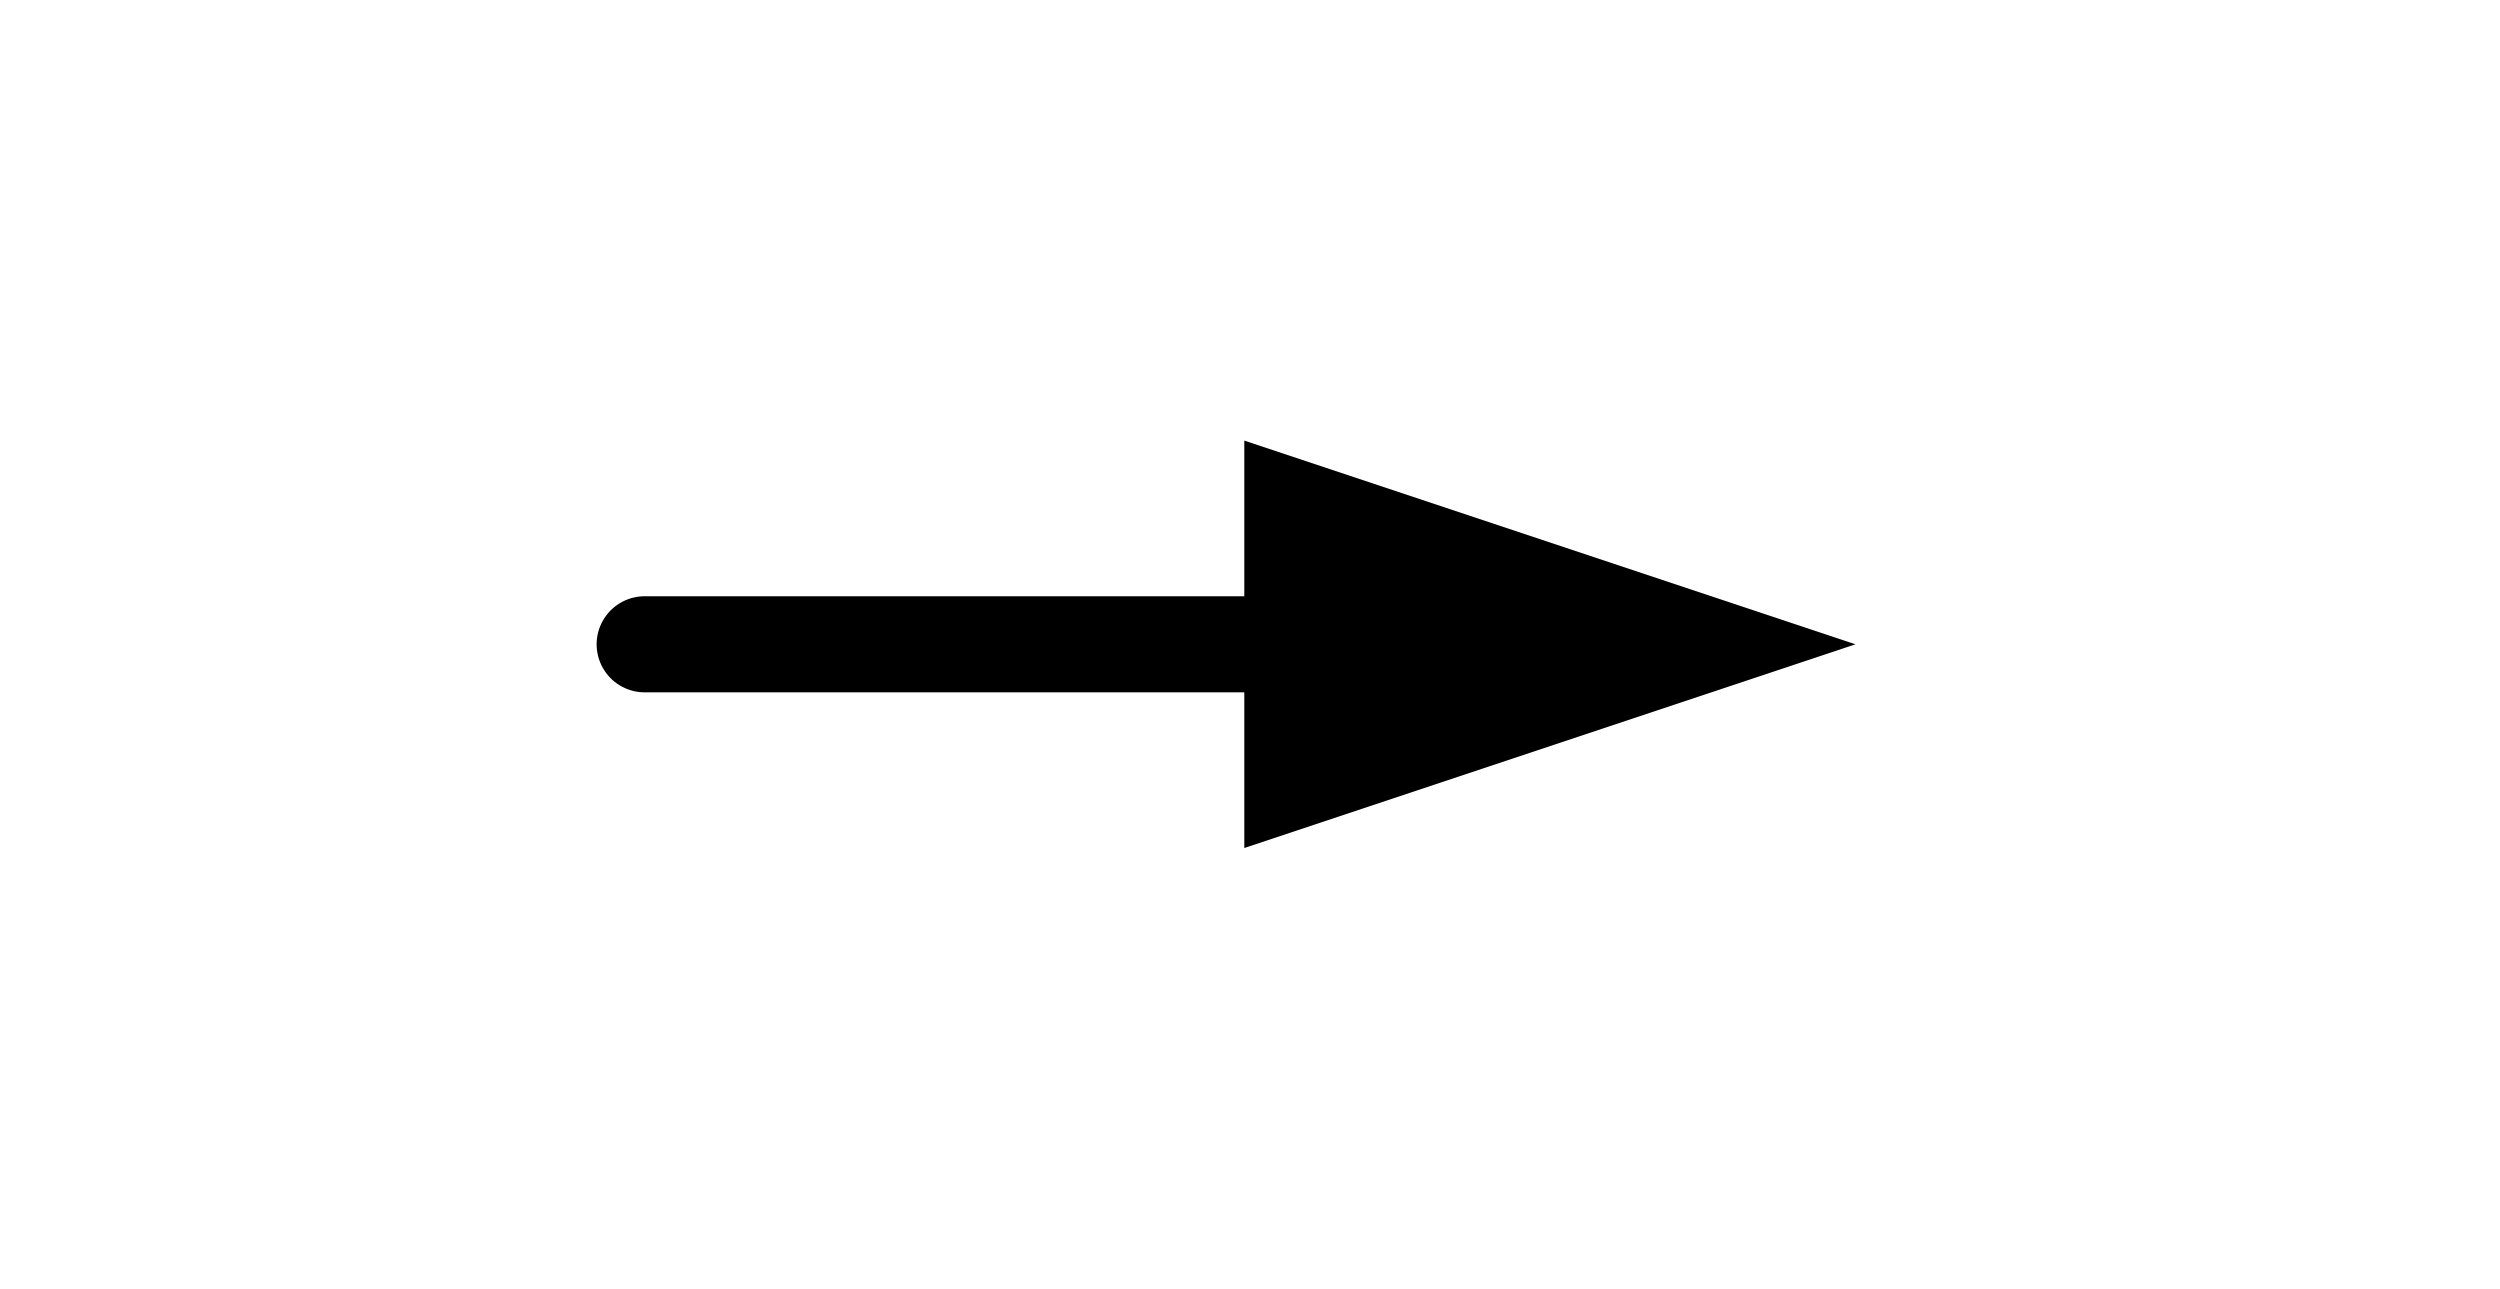
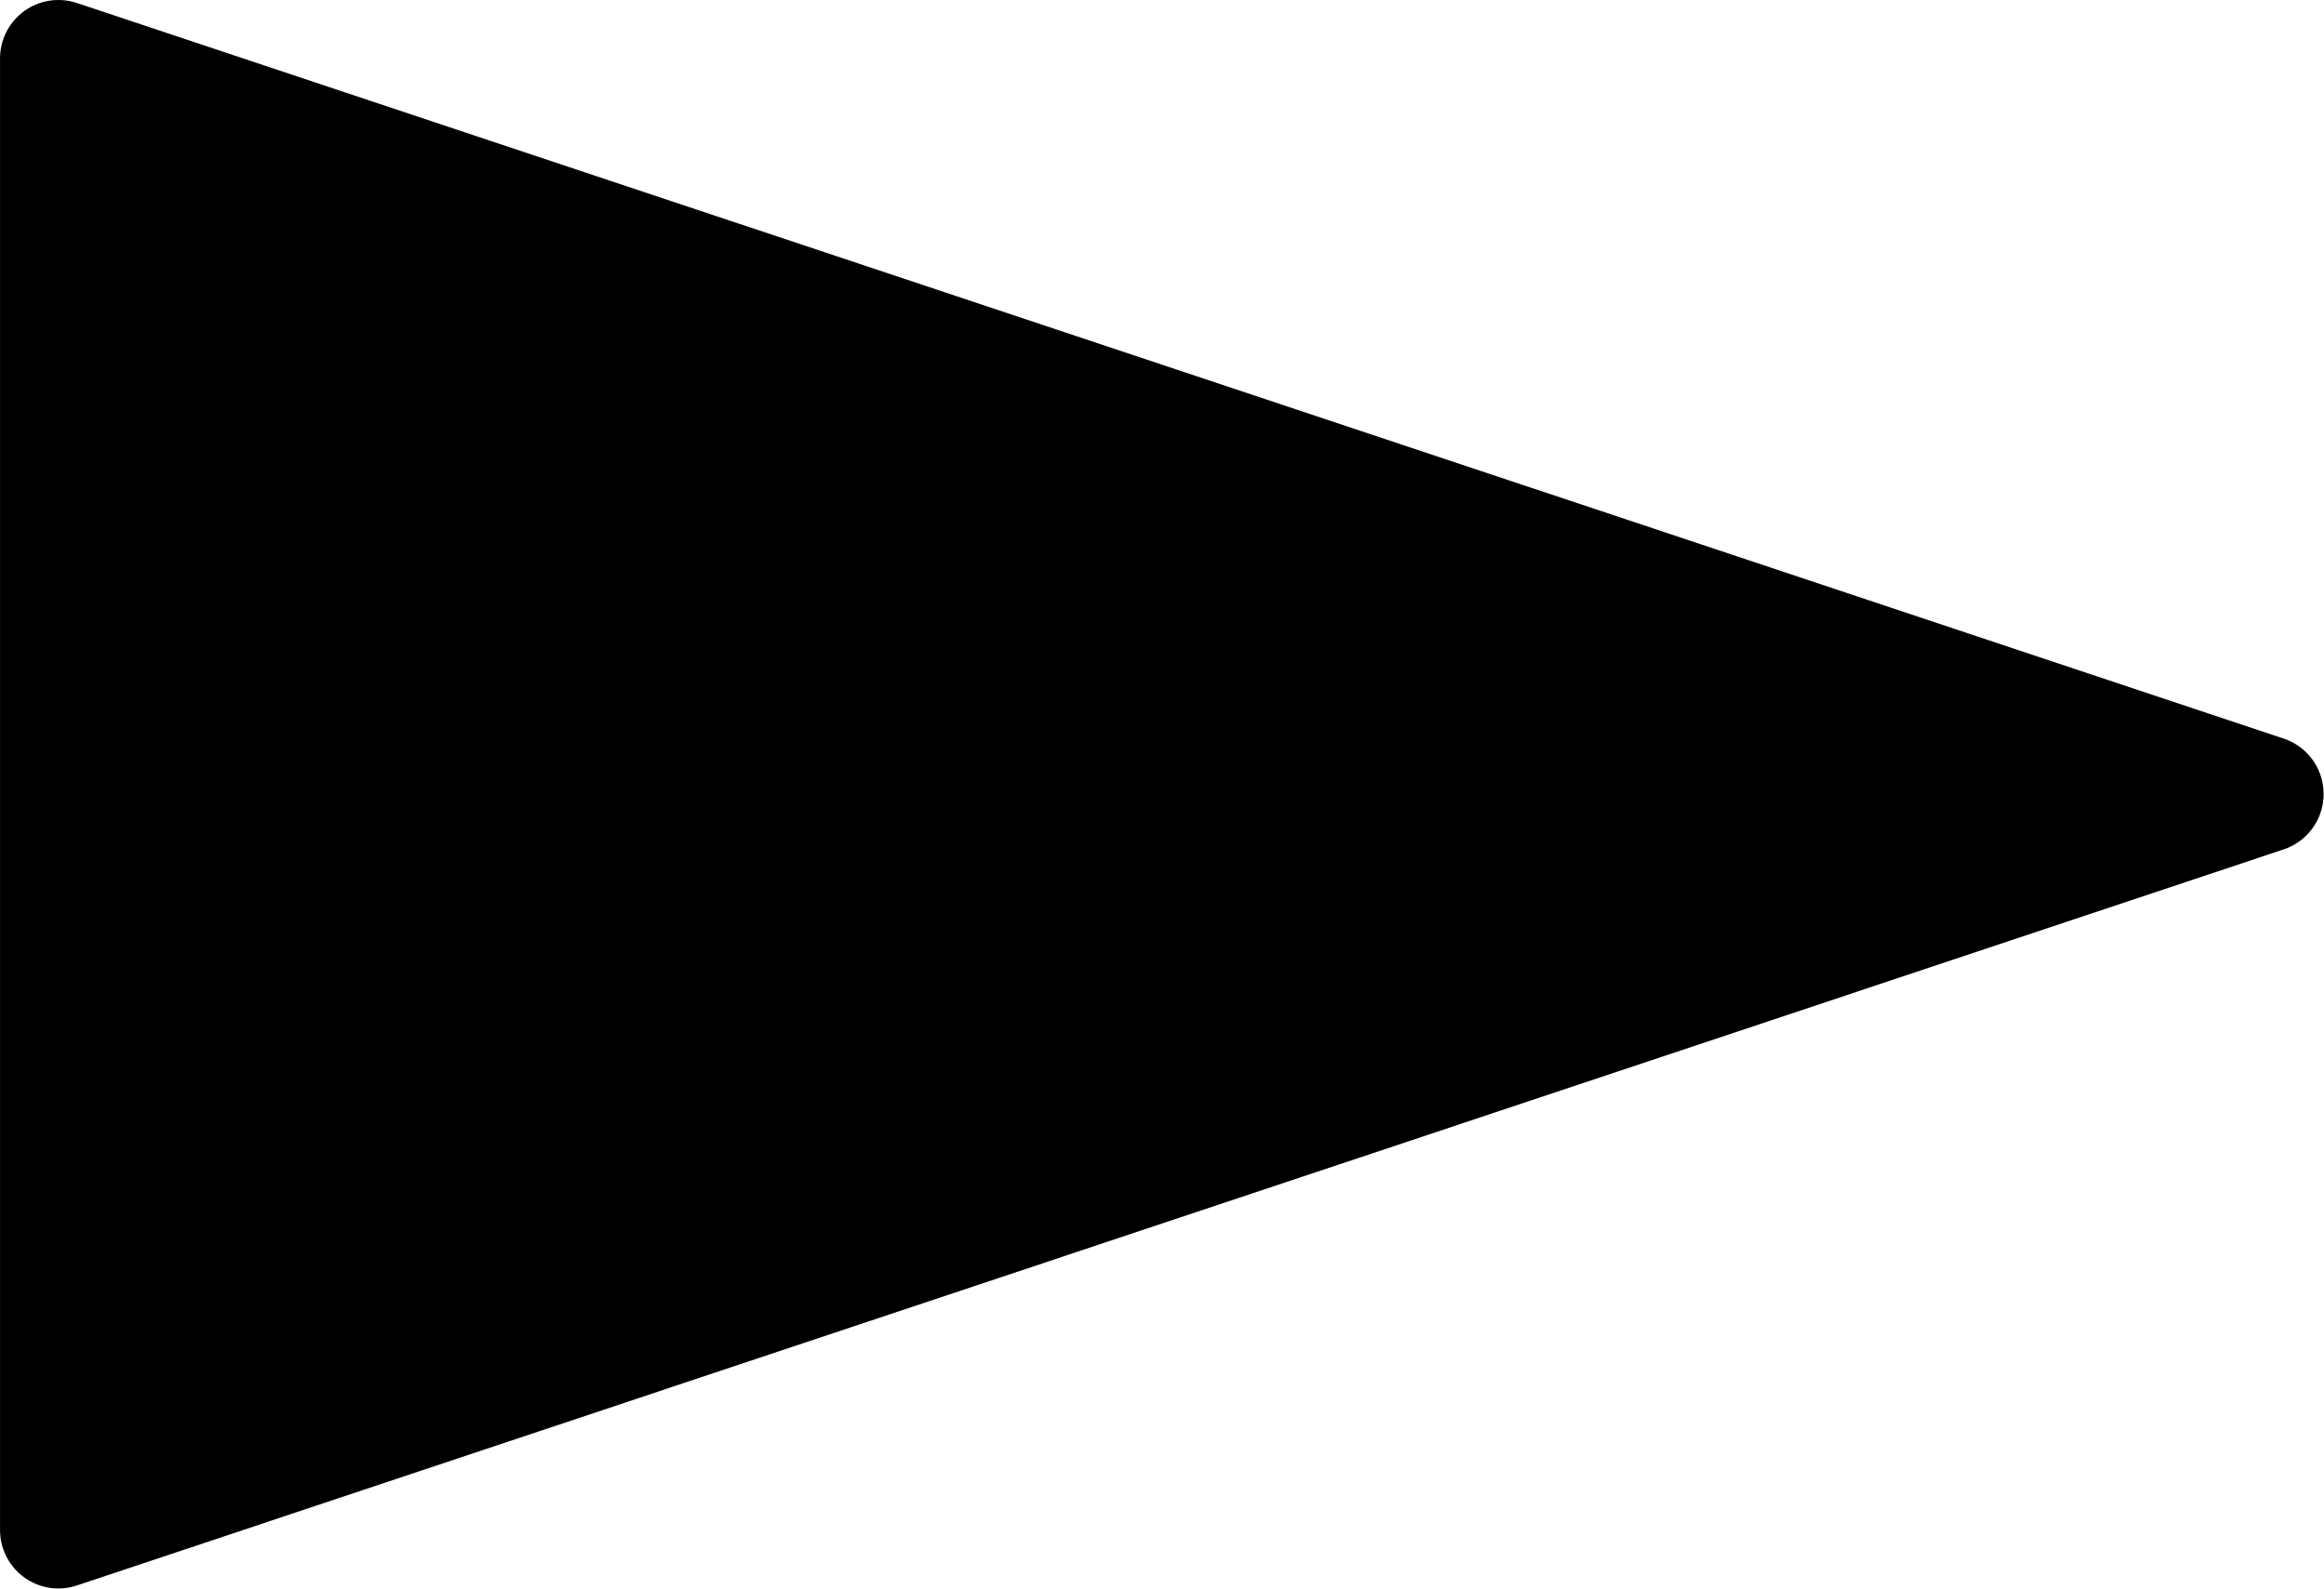
- <svg xmlns="http://www.w3.org/2000/svg" xmlns:xlink="http://www.w3.org/1999/xlink" width="0.813in" height="0.419in" viewBox="0 0 58.515 30.168" xml:space="preserve" color-interpolation-filters="sRGB" class="st3">
+ <svg xmlns="http://www.w3.org/2000/svg" width="0.622in" height="0.425in" viewBox="0 0 44.77 30.596" xml:space="preserve" color-interpolation-filters="sRGB" class="st2">
  <style type="text/css">
	
- 		.st1 {marker-end:url(#mrkr13-6);stroke:#000000;stroke-linecap:round;stroke-linejoin:round;stroke-width:2.25}
- 		.st2 {fill:#000000;fill-opacity:1;stroke:#000000;stroke-opacity:1;stroke-width:0.472}
- 		.st3 {fill:none;fill-rule:evenodd;font-size:12px;overflow:visible;stroke-linecap:square;stroke-miterlimit:3}
+ 		.st1 {fill:#000000;stroke:#000000;stroke-linecap:round;stroke-linejoin:round;stroke-width:2.25}
+ 		.st2 {fill:none;fill-rule:evenodd;font-size:12px;overflow:visible;stroke-linecap:square;stroke-miterlimit:3}
	
	</style>
-   <defs id="Markers">
-     <g id="lend13">
-       <path d="M 3 1 L 0 0 L 3 -1 L 3 1 " style="stroke:none" />
-     </g>
-     <marker id="mrkr13-6" class="st2" refX="-6.36" orient="auto" markerUnits="strokeWidth" overflow="visible">
-       <use xlink:href="#lend13" transform="scale(-2.12,-2.12) " />
-     </marker>
-   </defs>
  <g>
-     <g id="shape1406-1" transform="translate(15.0841,-15.0841)">
-       <path d="M0 30.17 L14.04 30.17" class="st1" />
+     <g id="shape1408-1" transform="translate(31.7215,1.125) rotate(90)">
+       <path d="M28.35 30.6 L14.17 -11.92 L0 30.6 L28.35 30.6 Z" class="st1" />
    </g>
  </g>
</svg>
